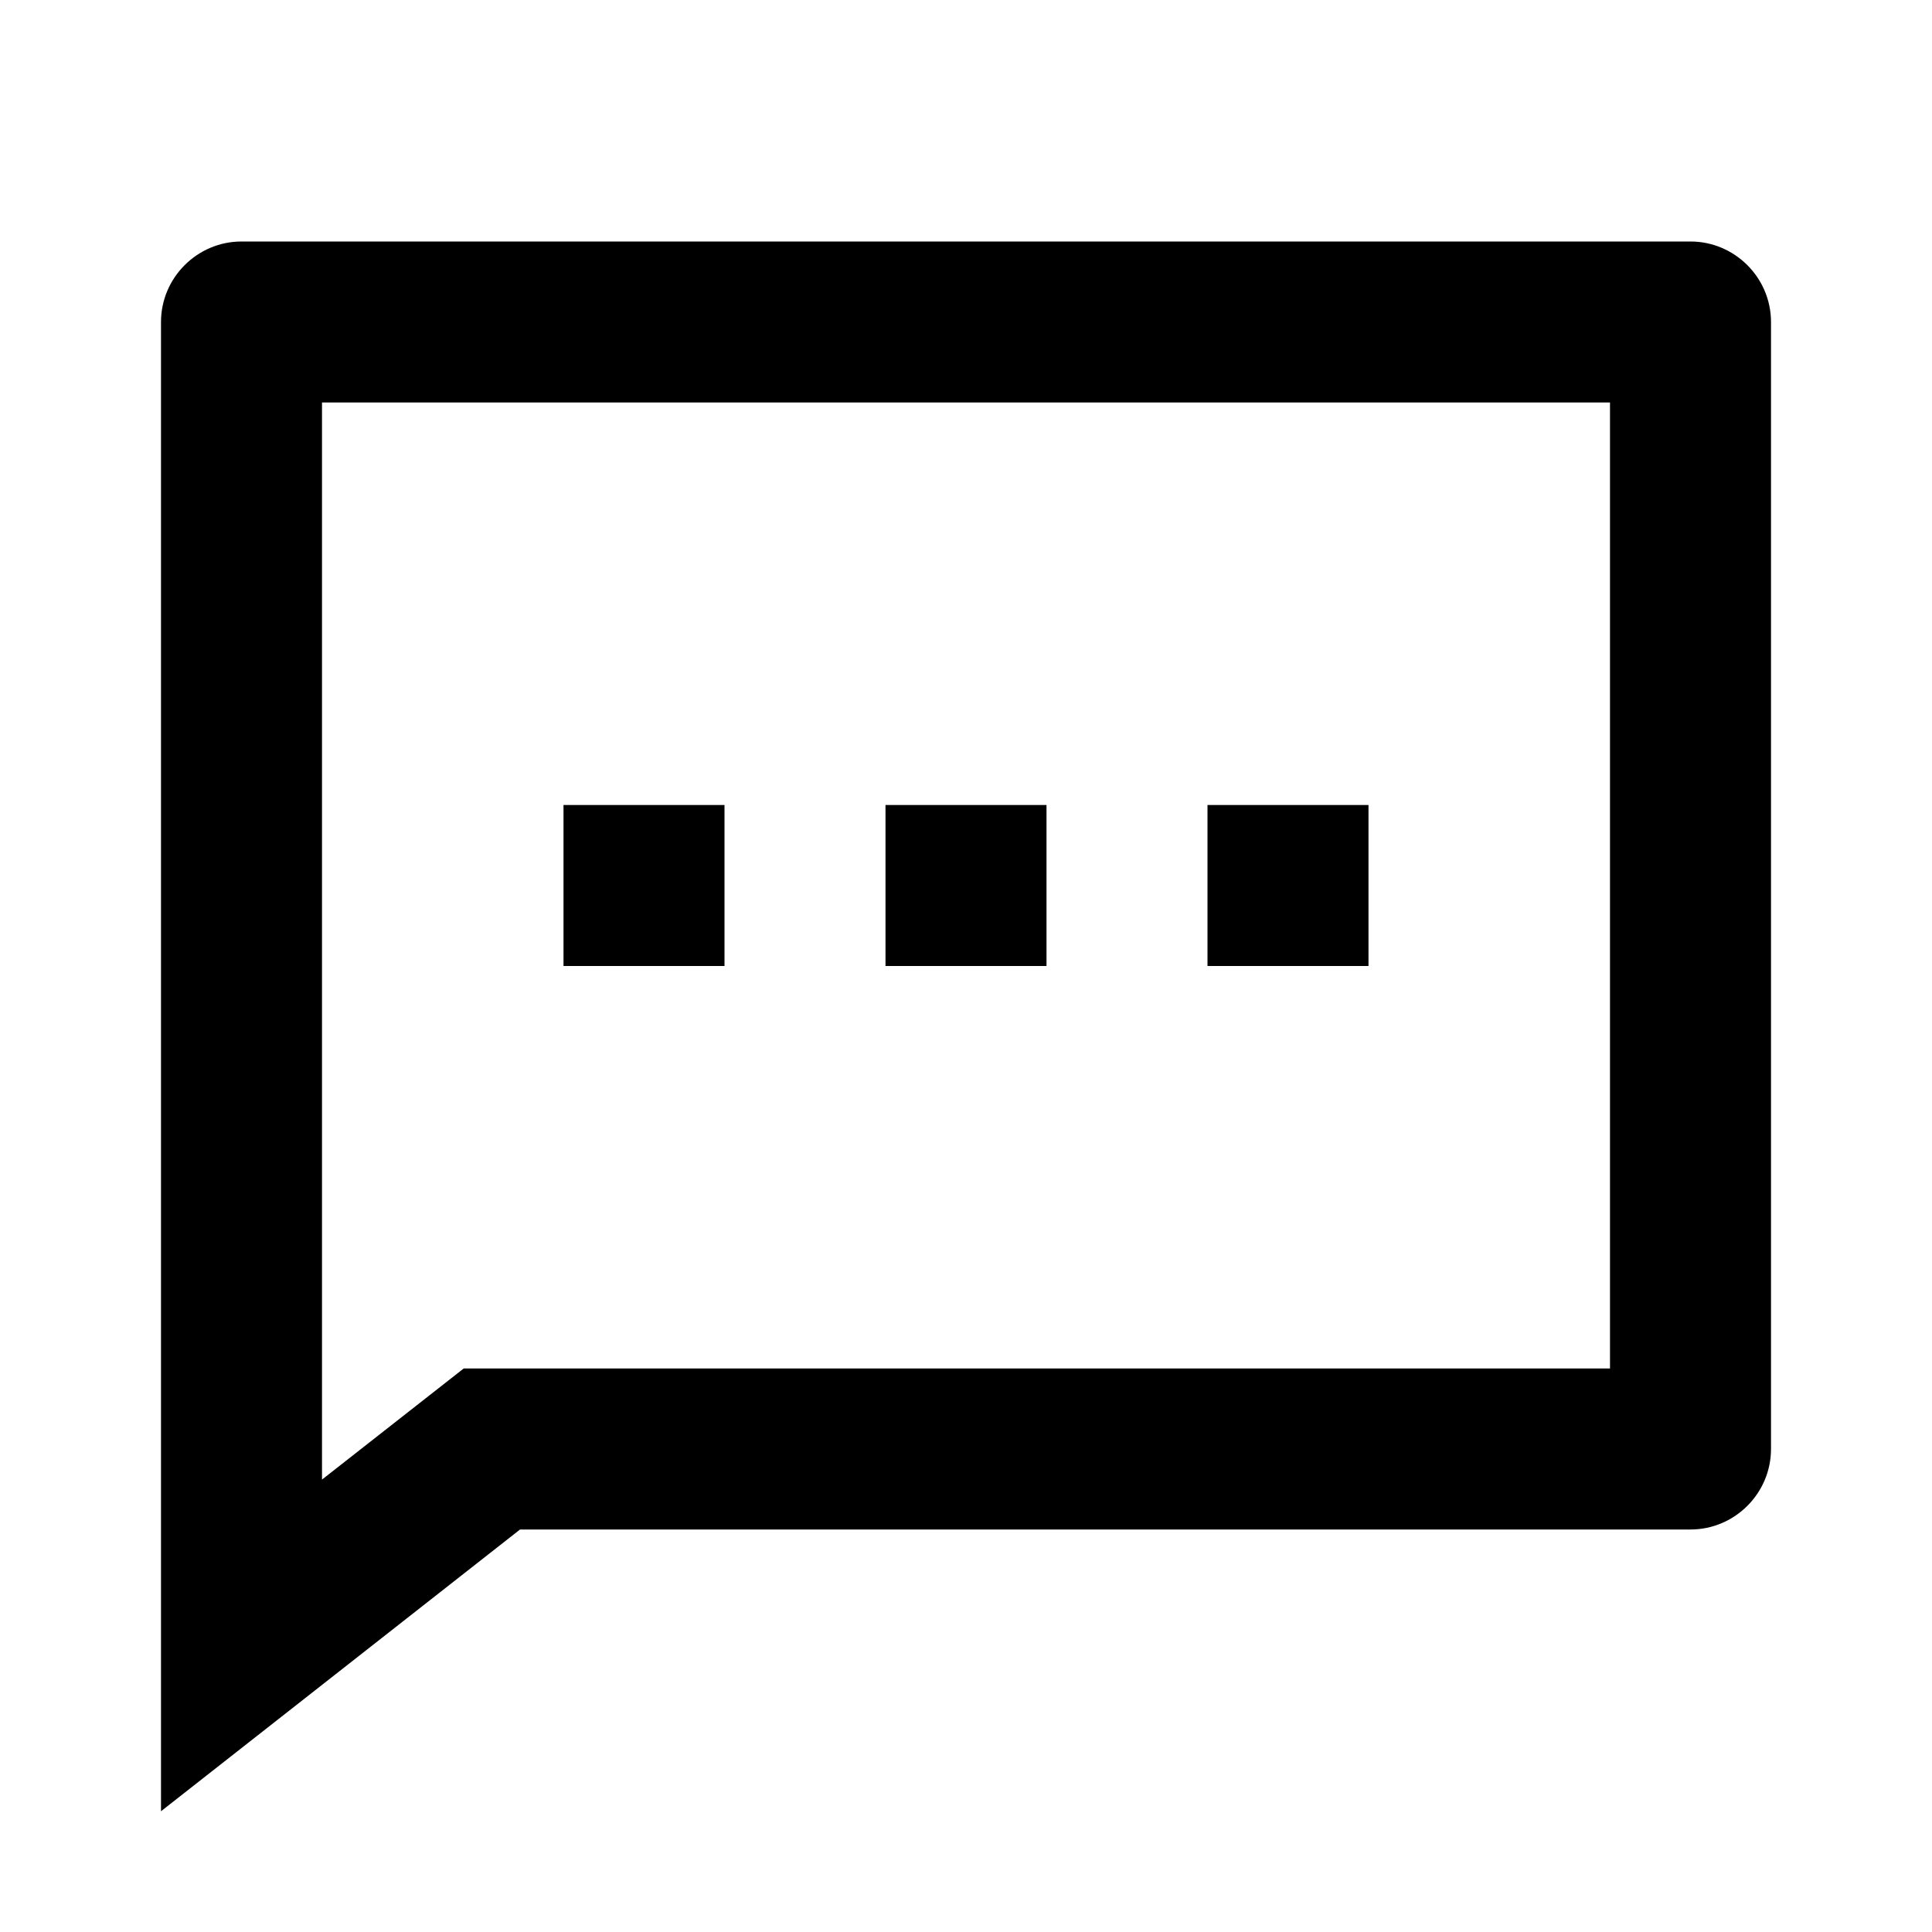
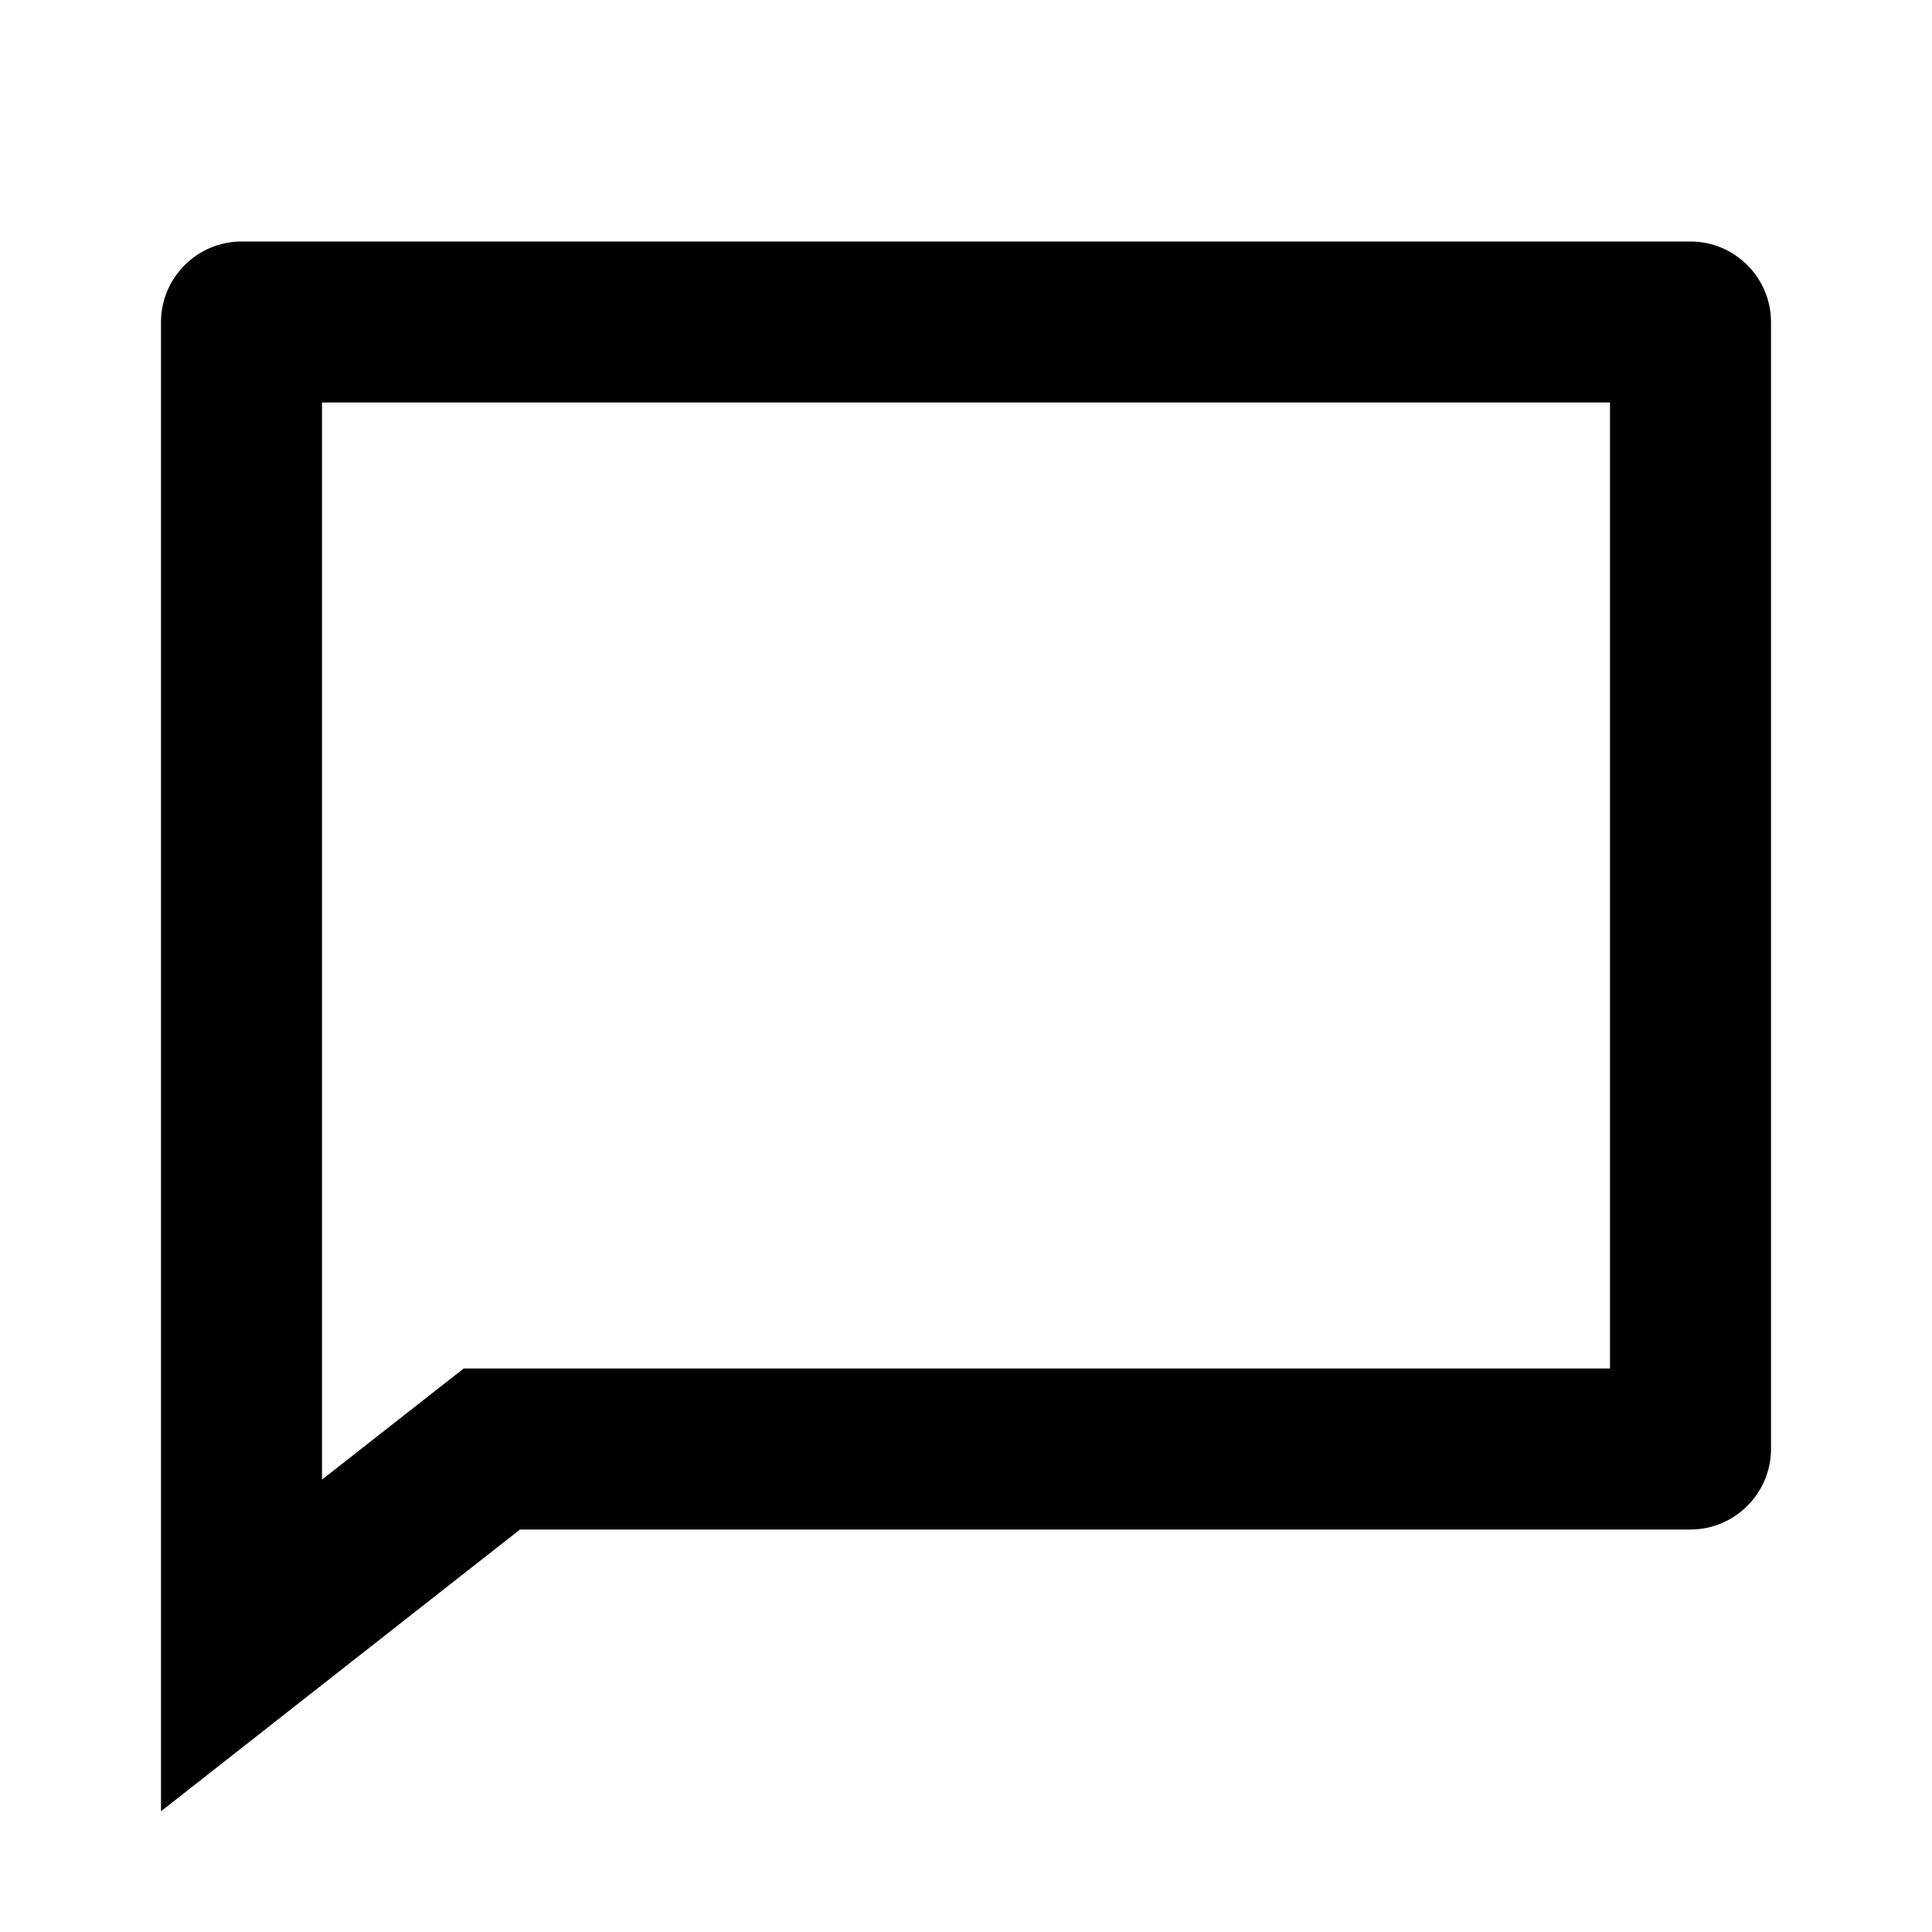
<svg xmlns="http://www.w3.org/2000/svg" viewBox="0 0 24 24" fill="none">
  <g opacity="1" transform="translate(0 0)  rotate(0 12 12)">
-     <path id="分组 1" fill-rule="evenodd" style="fill:#000000" transform="translate(2 3)  rotate(0 10 9.75)" opacity="1" d="M19 16C19.55 16 20 15.55 20 15L20 1C20 0.45 19.55 0 19 0L1 0C0.45 0 0 0.45 0 1L0 19.5L4.46 16L19 16Z M18 14L18 2L2 2L2 15.38L3.76 14L18 14Z M9 9L11 9L11 7L9 7L9 9Z M5 9L7 9L7 7L5 7L5 9Z M13 9L15 9L15 7L13 7L13 9Z " />
+     <path id="分组 1" fill-rule="evenodd" style="fill:#000000" transform="translate(2 3)  rotate(0 10 9.75)" opacity="1" d="M18 14L18 2L2 2L2 15.38L3.76 14L18 14Z M19 16C19.55 16 20 15.55 20 15L20 1C20 0.45 19.55 0 19 0L1 0C0.45 0 0 0.45 0 1L0 19.5L4.46 16L19 16Z " />
  </g>
</svg>
